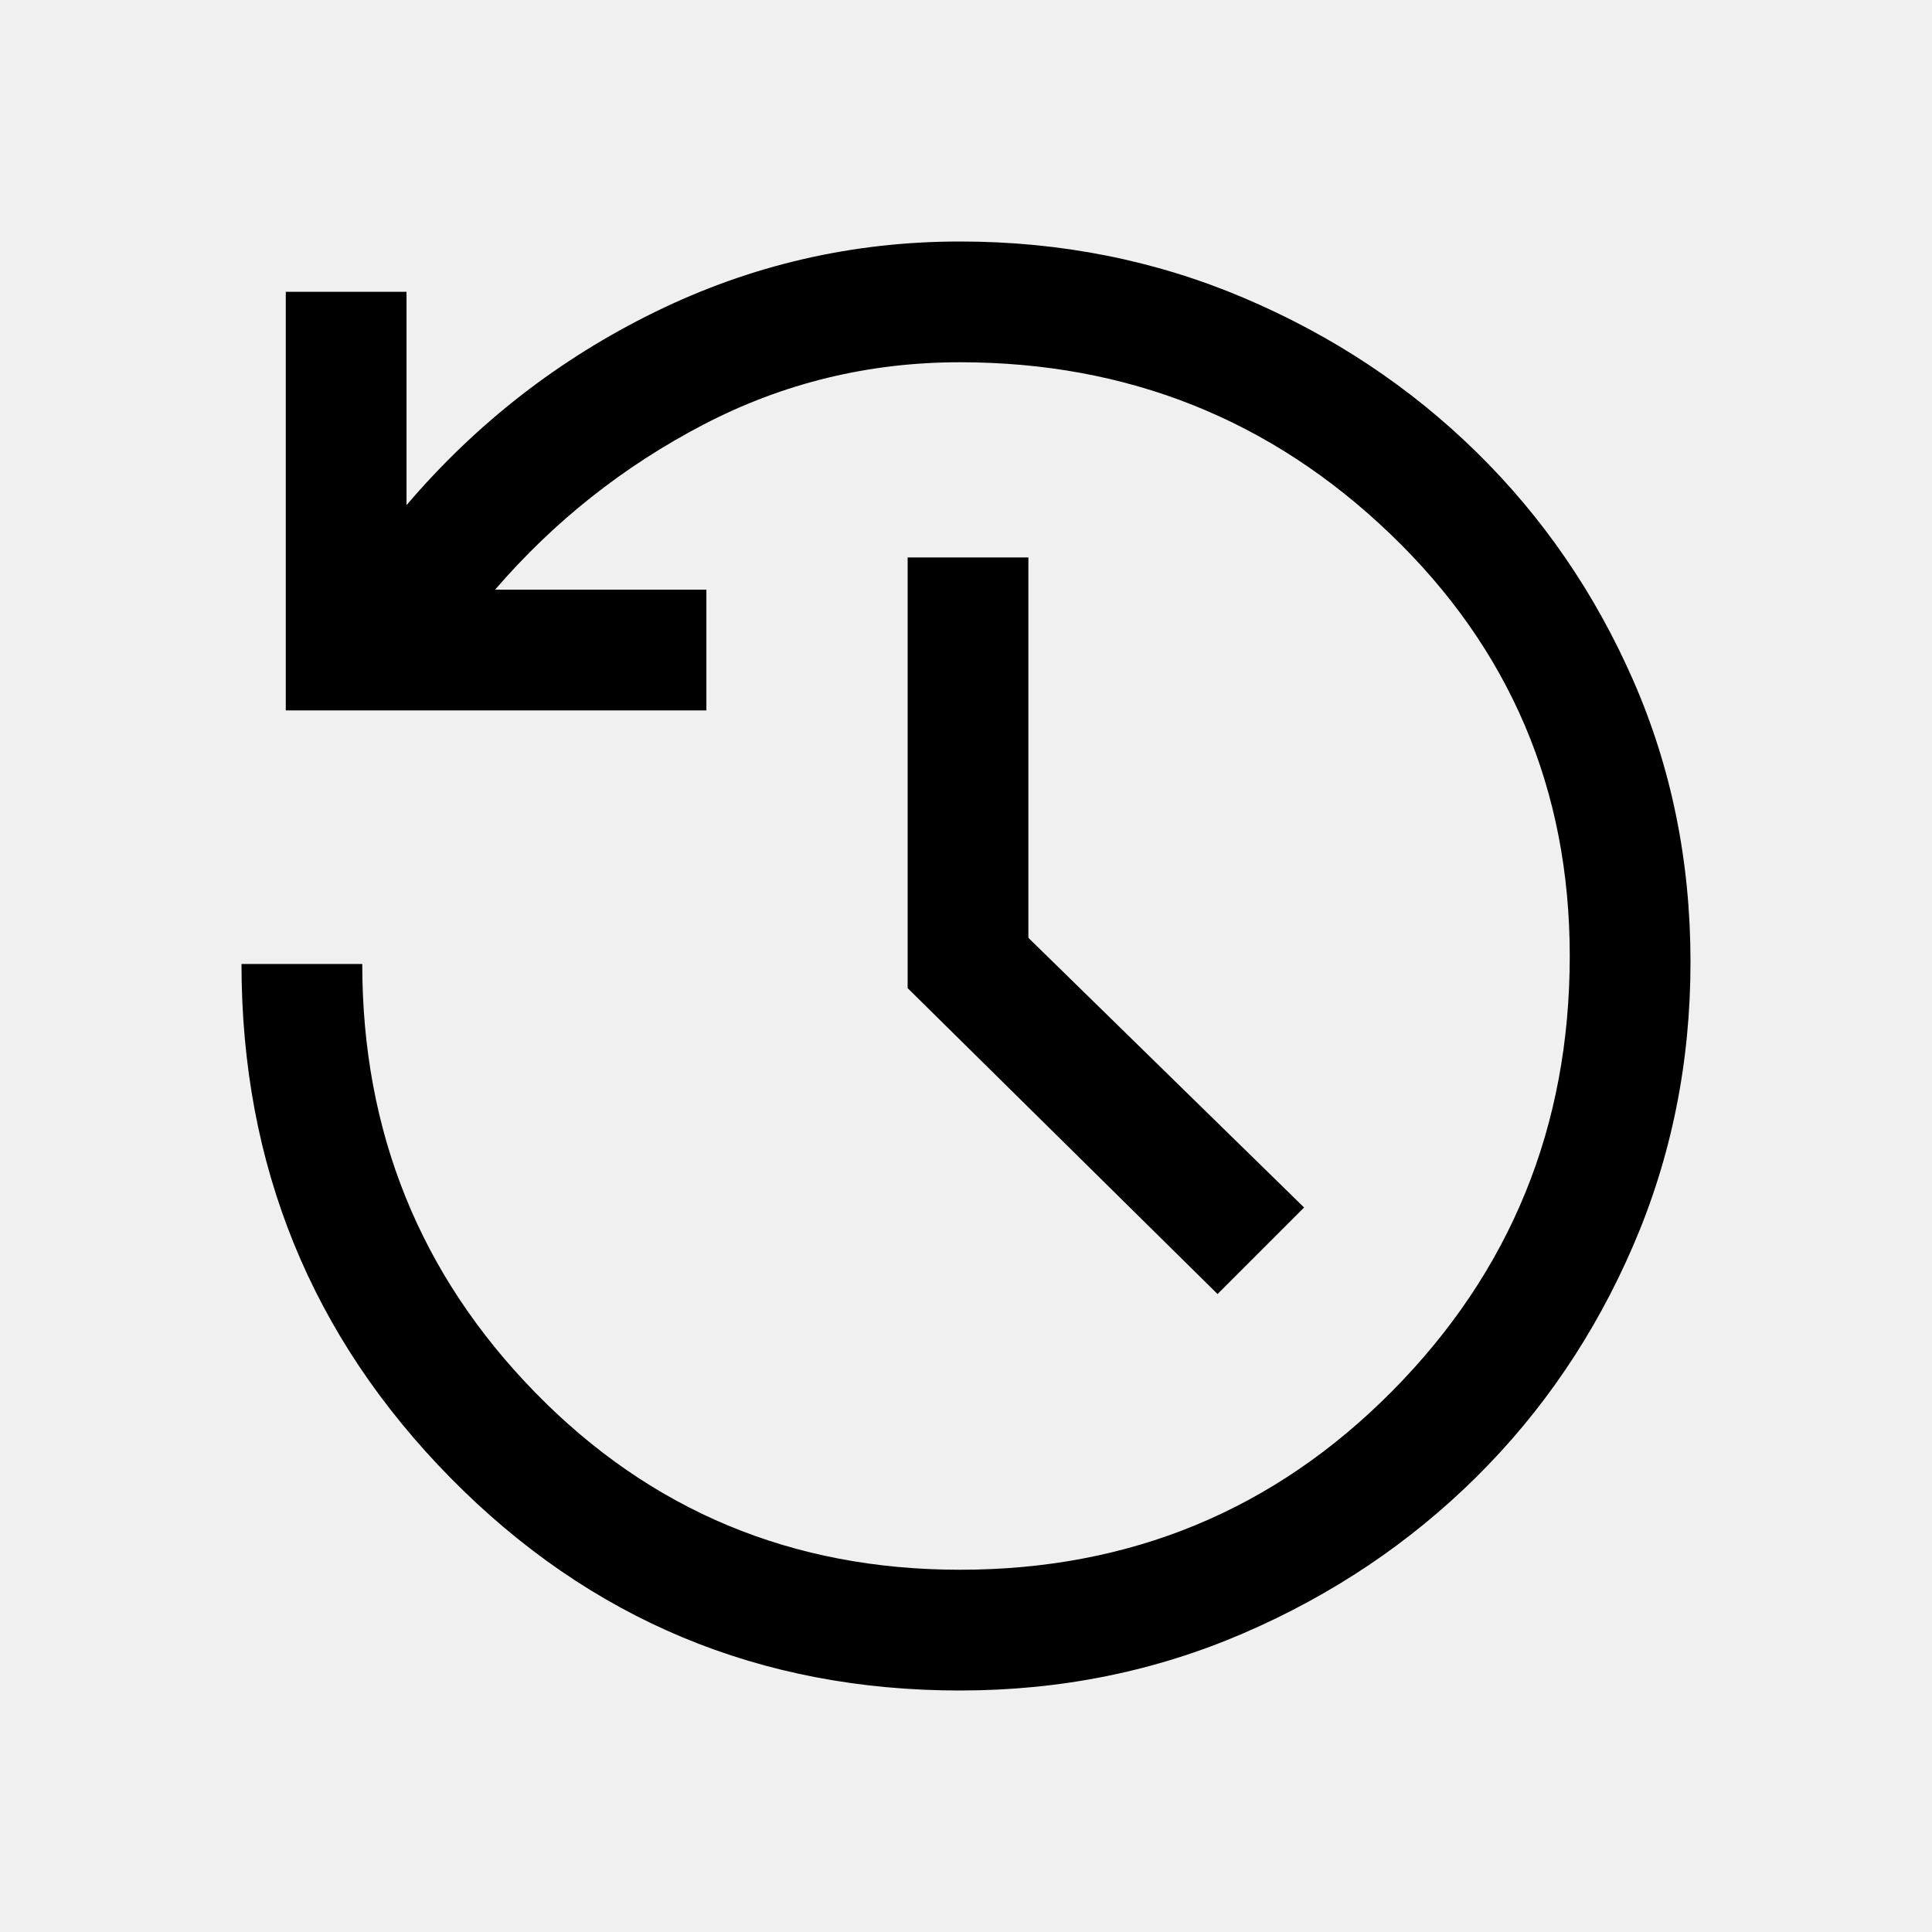
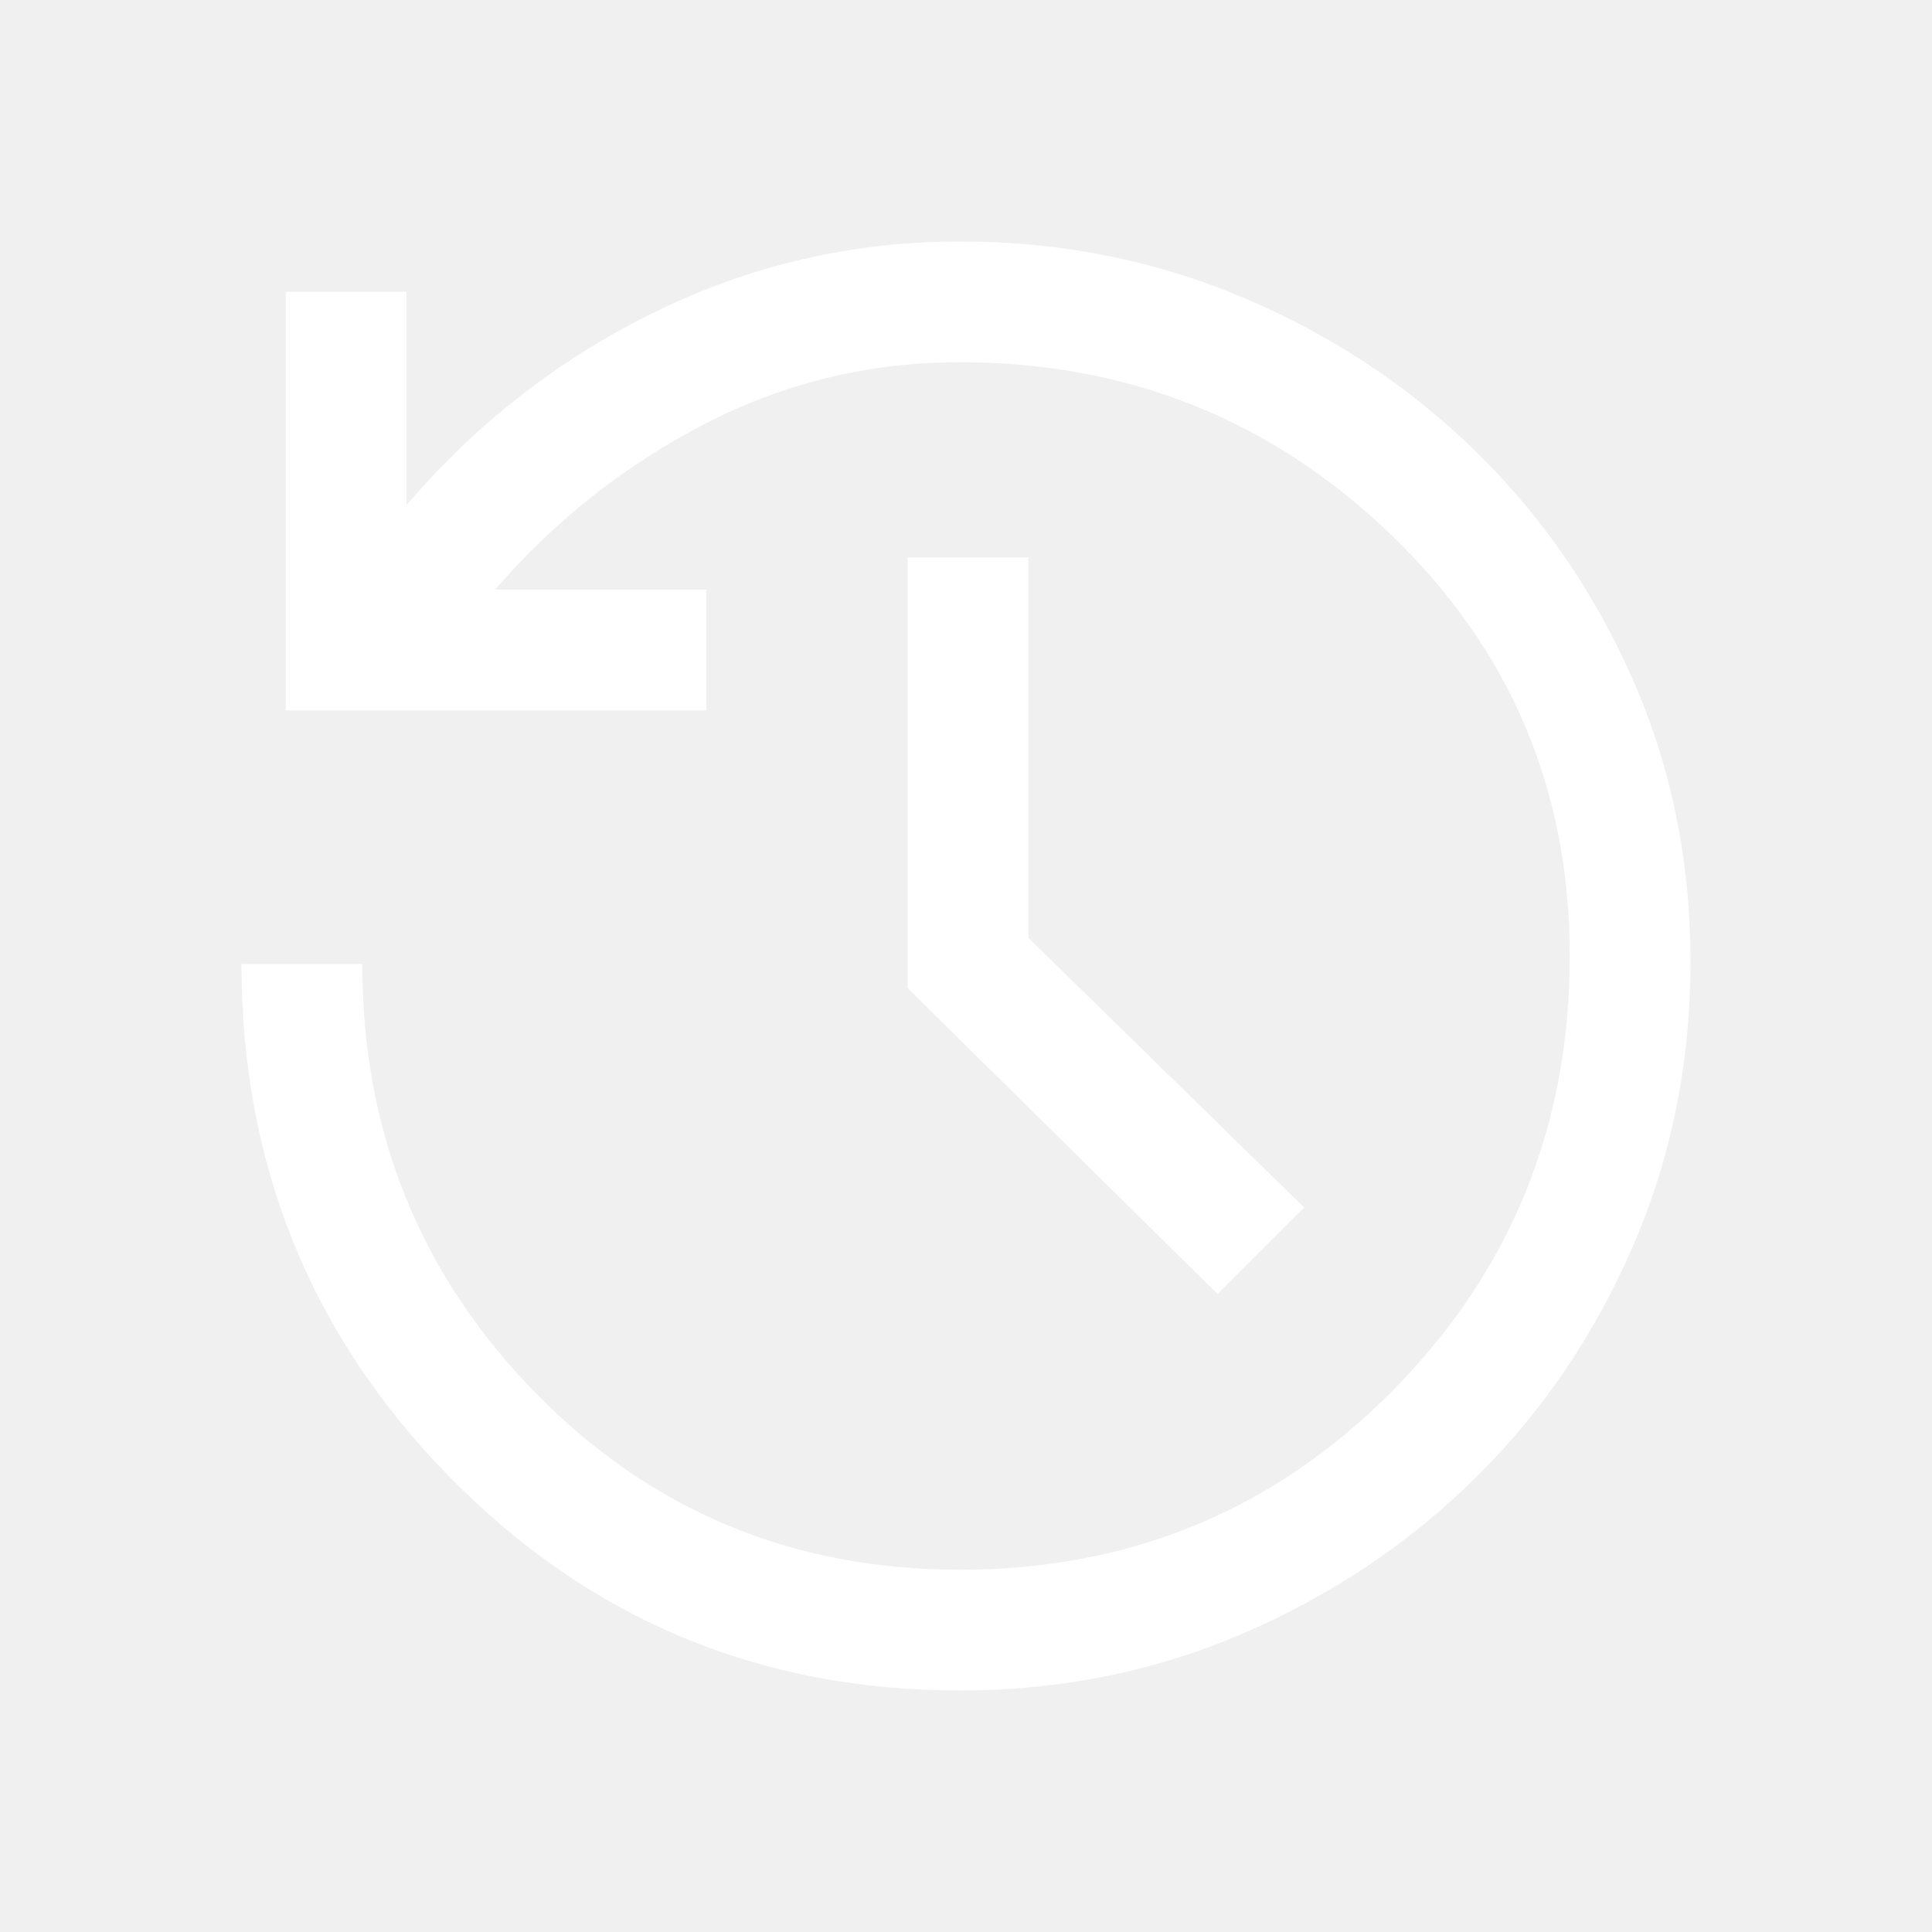
<svg xmlns="http://www.w3.org/2000/svg" height="48" width="48">
-   <path d="m30.25 32.15-7.7-7.6v-10.7h3v9.45L32.4 30ZM23.85 42q-7.45 0-12.65-5.275T6 23.95h3q0 6.25 4.3 10.65T23.85 39q6.35 0 10.75-4.45t4.4-10.8q0-6.2-4.45-10.475Q30.1 9 23.85 9q-3.4 0-6.375 1.55t-5.175 4.1h5.25v3H7.1V7.25h3v5.3q2.6-3.05 6.175-4.8Q19.85 6 23.85 6q3.75 0 7.05 1.4t5.775 3.825q2.475 2.425 3.9 5.675Q42 20.15 42 23.9t-1.425 7.05q-1.425 3.3-3.9 5.75-2.475 2.45-5.775 3.875Q27.6 42 23.85 42Z" />
+   <path fill="white" d="m30.25 32.15-7.7-7.6v-10.7h3v9.45L32.4 30ZM23.85 42q-7.45 0-12.65-5.275T6 23.95h3q0 6.25 4.3 10.65T23.85 39q6.35 0 10.75-4.45t4.4-10.8q0-6.2-4.45-10.475Q30.1 9 23.85 9q-3.4 0-6.375 1.55t-5.175 4.1h5.25v3H7.1V7.25h3v5.3q2.6-3.05 6.175-4.8Q19.85 6 23.85 6q3.75 0 7.05 1.4t5.775 3.825q2.475 2.425 3.9 5.675Q42 20.15 42 23.9t-1.425 7.05q-1.425 3.3-3.9 5.75-2.475 2.45-5.775 3.875Q27.6 42 23.85 42Z" />
</svg>
